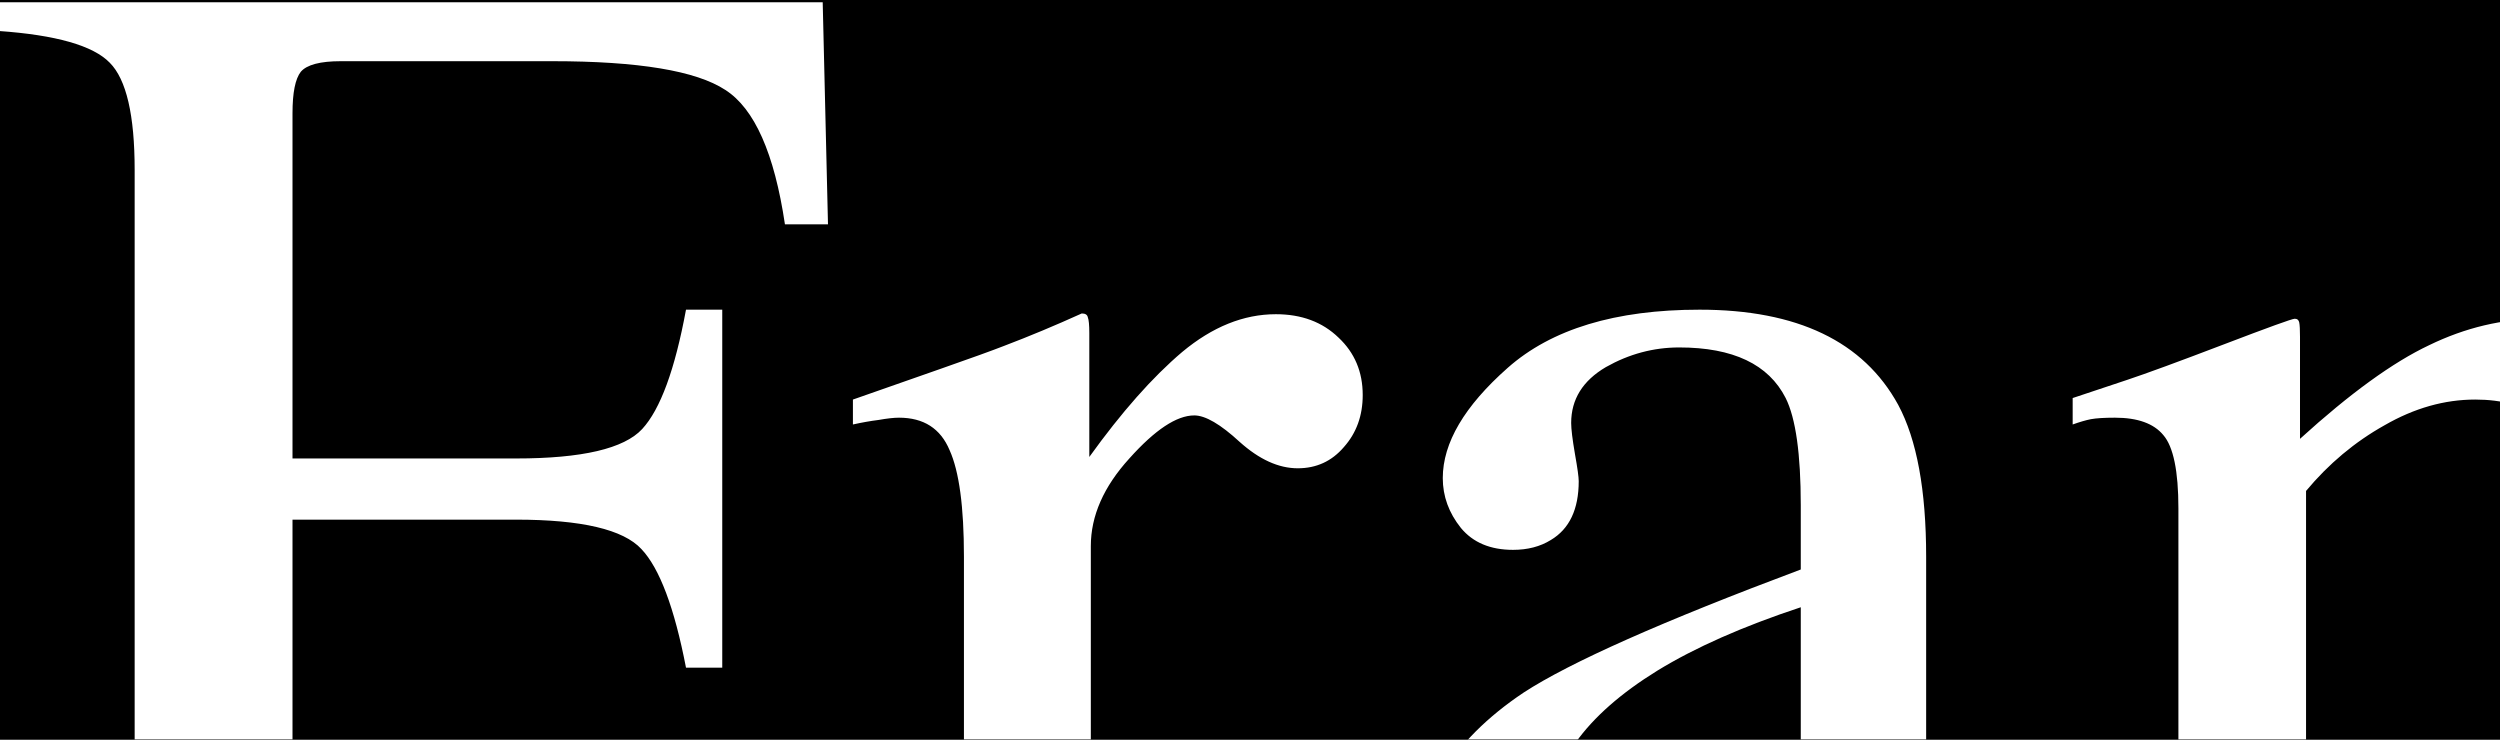
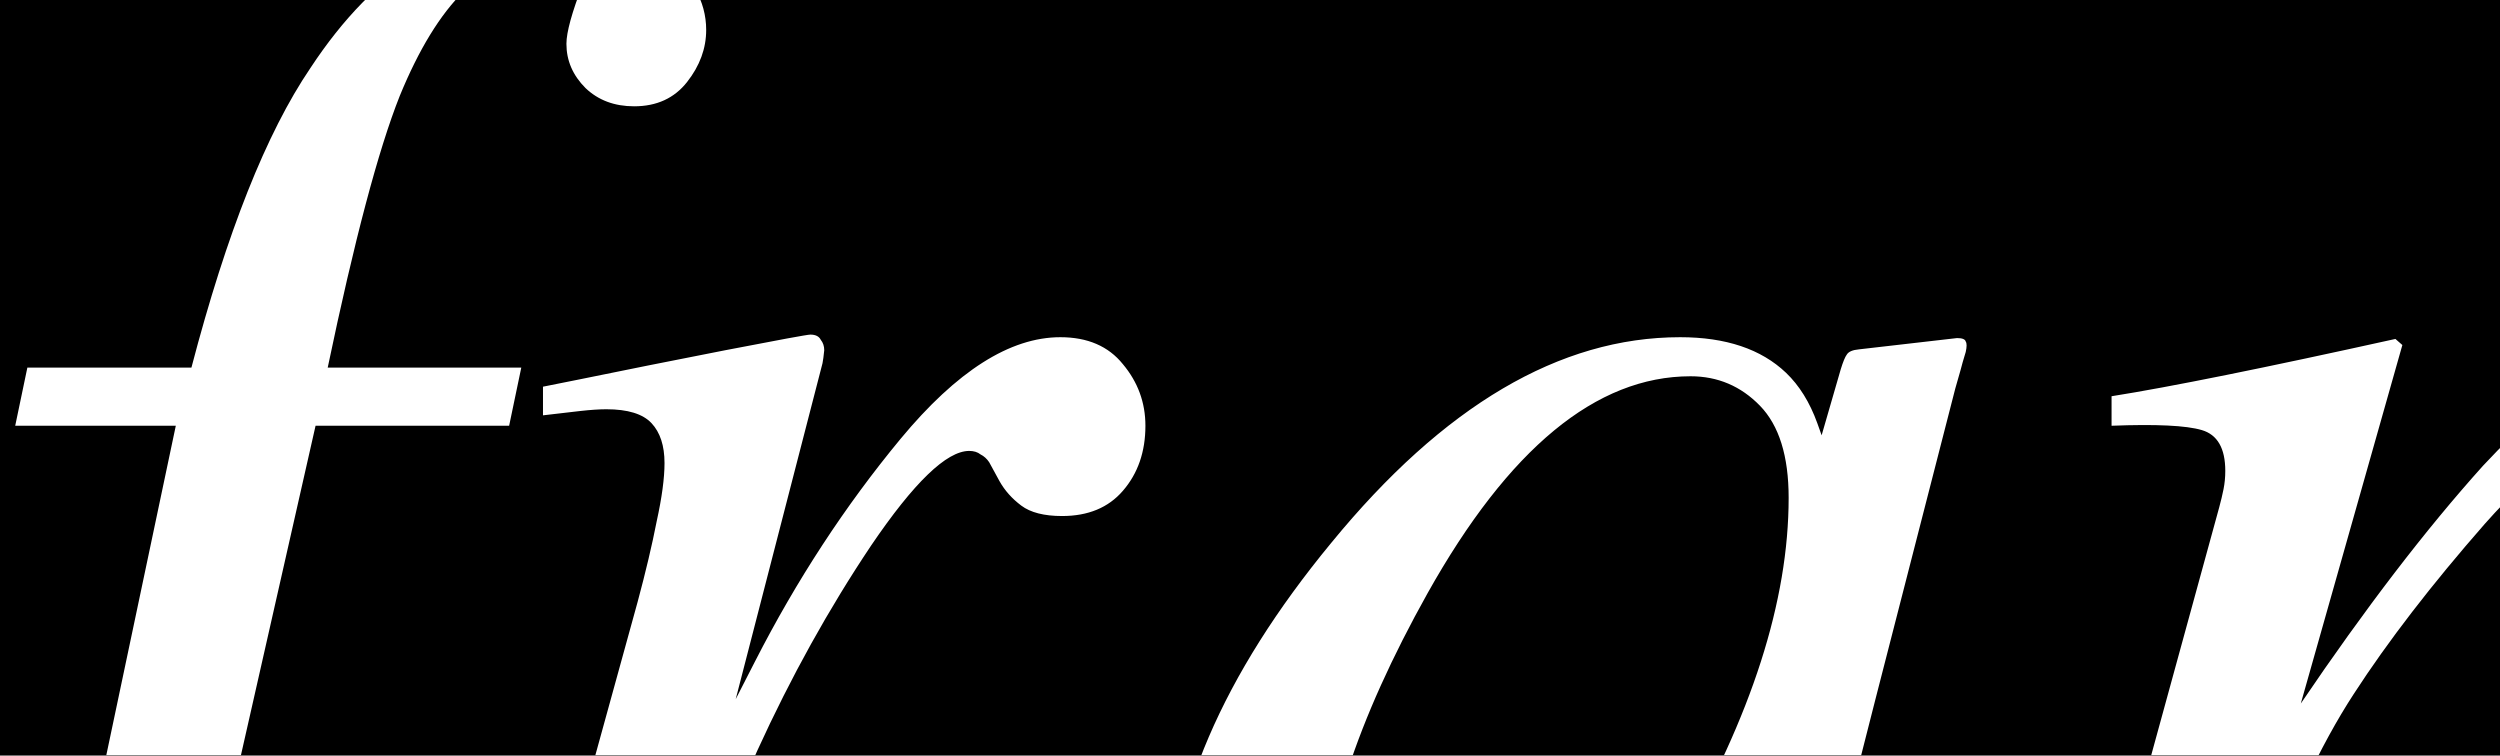
- <svg xmlns="http://www.w3.org/2000/svg" width="899" height="266" viewBox="0 0 899 266" fill="none">
-   <g clip-path="url(#clip0_1064_176)">
-     <rect width="899" height="266" fill="black" style="fill:black;fill-opacity:1;" />
-     <mask id="mask0_1064_176" style="mask-type:alpha" maskUnits="userSpaceOnUse" x="0" y="-134" width="929" height="400">
-       <rect y="-134" width="929" height="400" fill="black" style="fill:black;fill-opacity:1;" />
+ <svg xmlns="http://www.w3.org/2000/svg" width="900" height="272" viewBox="0 0 900 272" fill="none">
+   <g clip-path="url(#clip0_1065_189)">
+     <rect width="900" height="272" fill="black" style="fill:black;fill-opacity:1;" />
+     <mask id="mask0_1065_189" style="mask-type:alpha" maskUnits="userSpaceOnUse" x="0" y="-128" width="929" height="400">
+       <rect y="-128" width="929" height="400" fill="black" style="fill:black;fill-opacity:1;" />
    </mask>
-     <g mask="url(#mask0_1064_176)">
-       <path d="M-0.465 358.783C21.443 356.429 35.023 352.446 40.274 346.833C45.706 341.039 48.422 326.101 48.422 302.02V61.116C48.422 41.38 45.434 28.525 39.459 22.55C33.484 16.394 20.176 12.591 -0.465 11.143V0.822H295.844L297.745 80.671H282.264C278.462 55.141 271.31 39.026 260.808 32.327C250.307 25.447 229.575 22.006 198.613 22.006H122.567C115.143 22.006 110.345 23.274 108.172 25.809C106.181 28.344 105.185 33.323 105.185 40.746V164.865H185.577C209.296 164.865 224.415 161.334 230.933 154.273C237.451 147.211 242.702 132.907 246.685 111.361H259.722V240.096H246.685C242.521 218.55 237.179 204.337 230.661 197.456C224.143 190.395 209.115 186.864 185.577 186.864H105.185V308.538C105.185 328.998 108.263 342.125 114.419 347.919C120.756 353.532 134.426 357.153 155.43 358.783V368.832H-0.465V358.783ZM305.35 359.869C322.007 358.421 333.052 355.524 338.484 351.178C343.916 346.652 346.632 337.146 346.632 322.661V200.172C346.632 182.247 344.912 169.482 341.472 161.877C338.212 154.092 332.147 150.199 323.275 150.199C321.464 150.199 319.02 150.47 315.942 151.014C313.045 151.376 309.967 151.919 306.708 152.643V143.681C317.028 140.059 327.62 136.348 338.484 132.545C349.348 128.743 356.862 126.027 361.026 124.397C370.079 120.957 379.404 117.064 389 112.719C390.268 112.719 390.992 113.172 391.173 114.077C391.535 114.982 391.716 116.883 391.716 119.78V164.322C403.304 148.207 414.44 135.623 425.122 126.57C435.986 117.517 447.212 112.991 458.8 112.991C468.034 112.991 475.548 115.797 481.342 121.41C487.136 126.842 490.033 133.722 490.033 142.051C490.033 149.475 487.77 155.721 483.244 160.791C478.898 165.861 473.376 168.396 466.676 168.396C459.796 168.396 452.825 165.227 445.764 158.89C438.883 152.553 433.451 149.384 429.468 149.384C423.131 149.384 415.345 154.544 406.111 164.865C396.877 175.004 392.26 185.506 392.26 196.37V318.859C392.26 334.43 395.881 345.294 403.123 351.45C410.366 357.425 422.407 360.232 439.245 359.869V368.832H305.35V359.869ZM647.558 218.369C626.736 225.249 609.535 232.854 595.955 241.183C569.882 257.297 556.846 275.585 556.846 296.045C556.846 312.522 562.277 324.653 573.141 332.438C580.203 337.508 588.079 340.043 596.77 340.043C608.72 340.043 620.127 336.693 630.991 329.994C642.036 323.295 647.558 314.785 647.558 304.464V218.369ZM508.502 314.785C508.502 288.531 521.629 266.622 547.883 249.059C564.541 238.195 597.766 223.439 647.558 204.789V181.704C647.558 163.235 645.747 150.38 642.126 143.137C635.97 131.006 623.205 124.941 603.831 124.941C594.597 124.941 585.816 127.294 577.487 132.002C569.158 136.891 564.993 143.59 564.993 152.1C564.993 154.273 565.446 157.985 566.351 163.235C567.257 168.305 567.709 171.564 567.709 173.013C567.709 183.152 564.36 190.214 557.66 194.197C553.858 196.551 549.331 197.728 544.081 197.728C535.933 197.728 529.686 195.102 525.341 189.852C520.995 184.42 518.822 178.445 518.822 171.926C518.822 159.252 526.608 146.034 542.179 132.274C557.932 118.332 580.927 111.361 611.164 111.361C646.291 111.361 670.1 122.768 682.594 145.582C689.293 158.075 692.643 176.272 692.643 200.172V309.081C692.643 319.583 693.367 326.825 694.815 330.809C697.169 337.87 702.058 341.401 709.481 341.401C713.646 341.401 717.086 340.767 719.802 339.5C722.518 338.232 727.226 335.154 733.925 330.266V344.389C728.131 351.45 721.884 357.244 715.185 361.771C705.045 368.651 694.725 372.091 684.223 372.091C671.911 372.091 662.948 368.108 657.335 360.141C651.903 352.174 648.916 342.668 648.373 331.624C634.612 343.574 622.843 352.446 613.066 358.24C596.589 368.017 580.927 372.906 566.08 372.906C550.508 372.906 537.019 367.474 525.612 356.61C514.205 345.565 508.502 331.624 508.502 314.785ZM744.245 361.771C758.368 360.503 767.784 358.149 772.491 354.709C779.734 349.458 783.355 338.957 783.355 323.204V182.79C783.355 169.392 781.544 160.61 777.923 156.446C774.483 152.281 768.689 150.199 760.541 150.199C756.739 150.199 753.842 150.38 751.85 150.742C750.039 151.104 747.867 151.738 745.332 152.643V143.137L764.887 136.619C771.948 134.265 783.536 130.01 799.651 123.854C815.765 117.698 824.275 114.62 825.18 114.62C826.086 114.62 826.629 115.073 826.81 115.978C826.991 116.883 827.082 118.603 827.082 121.138V157.804C845.007 141.508 860.488 130.282 873.524 124.126C886.561 117.789 899.959 114.62 913.72 114.62C932.369 114.62 947.217 120.957 958.261 133.632C964.055 140.512 968.854 149.837 972.656 161.606C986.055 148.026 997.733 137.977 1007.69 131.459C1024.89 120.233 1042.46 114.62 1060.38 114.62C1089.53 114.62 1109 126.48 1118.77 150.199C1124.39 163.598 1127.19 184.782 1127.19 213.752V326.463C1127.19 339.319 1130 348.1 1135.61 352.808C1141.41 357.335 1151.73 360.322 1166.57 361.771V368.832H1044.09V361.227C1059.84 359.779 1070.16 356.61 1075.05 351.722C1080.12 346.833 1082.65 336.874 1082.65 321.846V204.789C1082.65 187.226 1080.75 174.28 1076.95 165.951C1070.25 151.104 1057.12 143.681 1037.57 143.681C1025.8 143.681 1014.12 147.573 1002.53 155.359C995.832 159.886 987.594 167.128 977.816 177.087V316.143C977.816 330.809 980.351 341.944 985.421 349.549C990.672 357.153 1001.63 361.227 1018.28 361.771V368.832H893.622V361.771C910.823 359.598 921.777 355.433 926.485 349.277C931.193 343.121 933.546 328.002 933.546 303.921V227.875C933.546 199.991 931.736 180.798 928.114 170.297C922.139 152.553 909.465 143.681 890.091 143.681C879.047 143.681 868.183 146.759 857.5 152.915C846.817 158.89 837.402 166.766 829.254 176.544V325.105C829.254 338.866 831.608 348.372 836.316 353.623C841.204 358.874 851.706 361.59 867.821 361.771V368.832H744.245V361.771ZM1295.58 114.077C1321.11 114.077 1343.47 122.949 1362.66 140.693C1381.86 158.256 1391.45 183.243 1391.45 215.653H1218.99C1220.8 257.66 1230.31 288.259 1247.51 307.452C1264.71 326.644 1285.08 336.241 1308.62 336.241C1327.63 336.241 1343.65 331.262 1356.69 321.303C1369.73 311.345 1381.77 297.222 1392.81 278.934L1402.32 282.194C1394.89 305.189 1380.95 326.463 1360.49 346.018C1340.21 365.573 1315.32 375.35 1285.8 375.35C1251.76 375.35 1225.42 362.495 1206.77 336.784C1188.3 311.073 1179.07 281.469 1179.07 247.973C1179.07 211.579 1189.84 180.165 1211.39 153.73C1232.93 127.294 1261 114.077 1295.58 114.077ZM1279.83 133.903C1259.19 133.903 1243.44 143.047 1232.57 161.334C1226.78 171.112 1222.61 183.424 1220.08 198.271H1334.69C1332.7 180.165 1329.26 166.676 1324.37 157.804C1315.5 141.87 1300.65 133.903 1279.83 133.903ZM1444.14 283.28H1453.11C1457.27 303.921 1462.88 319.764 1469.94 330.809C1482.62 351.088 1501.18 361.227 1525.62 361.227C1539.2 361.227 1549.88 357.516 1557.67 350.092C1565.64 342.487 1569.62 332.71 1569.62 320.76C1569.62 313.155 1567.36 305.822 1562.83 298.761C1558.3 291.699 1550.34 284.819 1538.93 278.12L1508.51 260.738C1486.24 248.788 1469.85 236.747 1459.35 224.616C1448.85 212.484 1443.6 198.18 1443.6 181.704C1443.6 161.425 1450.84 144.767 1465.33 131.731C1479.81 118.694 1498.01 112.176 1519.92 112.176C1529.51 112.176 1540.02 113.986 1551.42 117.608C1563.01 121.229 1569.53 123.039 1570.98 123.039C1574.24 123.039 1576.59 122.587 1578.04 121.682C1579.49 120.776 1580.75 119.328 1581.84 117.336H1588.36L1590.26 193.111H1581.84C1578.22 175.548 1573.33 161.877 1567.18 152.1C1555.95 133.994 1539.74 124.941 1518.56 124.941C1505.89 124.941 1495.93 128.834 1488.68 136.619C1481.44 144.405 1477.82 153.549 1477.82 164.05C1477.82 180.708 1490.31 195.555 1515.3 208.592L1551.15 227.875C1589.72 248.878 1609 273.321 1609 301.205C1609 322.571 1600.94 340.043 1584.83 353.623C1568.9 367.202 1547.98 373.992 1522.09 373.992C1511.23 373.992 1498.91 372.182 1485.15 368.56C1471.39 364.939 1463.25 363.129 1460.71 363.129C1458.54 363.129 1456.64 363.943 1455.01 365.573C1453.38 367.021 1452.11 368.832 1451.2 371.005H1444.14V283.28Z" fill="white" style="fill:white;fill-opacity:1;" />
+     <g mask="url(#mask0_1065_189)">
+       <path d="M254.226 10.77C254.226 17.436 251.934 23.686 247.351 29.52C242.767 35.353 236.413 38.27 228.288 38.27C221.205 38.27 215.371 36.082 210.788 31.707C206.205 27.124 203.913 21.811 203.913 15.77C203.913 11.603 205.892 4.415 209.851 -5.793C209.851 -8.501 208.496 -10.897 205.788 -12.98C203.08 -14.855 199.538 -15.793 195.163 -15.793C174.746 -15.793 157.663 0.978 143.913 34.52C136.205 53.895 127.559 86.499 117.976 132.332H187.663L183.288 153.27H113.601L67.663 356.082C55.371 410.457 38.809 454.415 17.976 487.957C-2.649 521.499 -29.108 538.27 -61.399 538.27C-76.191 538.27 -88.274 534.207 -97.649 526.082C-107.233 517.957 -112.024 508.895 -112.024 498.895C-112.024 492.645 -109.941 486.811 -105.774 481.395C-101.816 475.978 -95.774 473.27 -87.649 473.27C-80.566 473.27 -74.524 475.561 -69.524 480.145C-64.733 484.936 -62.337 490.77 -62.337 497.645C-62.337 501.395 -63.379 505.145 -65.462 508.895C-67.754 512.853 -68.899 515.561 -68.899 517.02C-68.899 518.895 -67.649 520.457 -65.149 521.707C-62.858 522.957 -59.837 523.582 -56.087 523.582C-38.379 523.582 -23.379 509.624 -11.087 481.707C-4.629 467.124 1.309 447.02 6.726 421.395L63.288 153.27H5.476L9.851 132.332H68.913C81.621 83.79 95.892 47.853 111.726 24.52C135.267 -11.314 164.33 -29.23 198.913 -29.23C214.746 -29.23 227.871 -25.168 238.288 -17.043C248.913 -8.918 254.226 0.353 254.226 10.77ZM291.726 120.457C293.601 120.457 294.851 121.082 295.476 122.332C296.309 123.374 296.726 124.624 296.726 126.082C296.517 128.165 296.309 129.728 296.101 130.77L264.851 251.707L271.726 238.27C286.726 208.895 304.226 182.124 324.226 157.957C344.434 133.582 363.601 121.395 381.726 121.395C391.517 121.395 399.017 124.624 404.226 131.082C409.642 137.54 412.351 144.936 412.351 153.27C412.351 162.645 409.642 170.457 404.226 176.707C399.017 182.749 391.726 185.77 382.351 185.77C375.892 185.77 370.996 184.52 367.663 182.02C364.33 179.52 361.726 176.603 359.851 173.27L356.101 166.395C355.267 165.145 354.226 164.207 352.976 163.582C351.934 162.749 350.58 162.332 348.913 162.332C340.788 162.332 329.017 173.686 313.601 196.395C298.392 219.103 284.746 243.686 272.663 270.145C265.371 286.186 257.246 307.436 248.288 333.895C242.663 350.561 235.163 374.207 225.788 404.832H177.663L229.538 216.707C232.455 205.874 234.746 196.186 236.413 187.645C238.288 179.103 239.226 172.124 239.226 166.707C239.226 160.457 237.663 155.665 234.538 152.332C231.413 148.999 225.996 147.332 218.288 147.332C215.788 147.332 212.663 147.54 208.913 147.957C205.163 148.374 200.684 148.895 195.476 149.52V139.207L207.976 136.707C224.226 133.374 241.934 129.832 261.101 126.082C280.476 122.332 290.684 120.457 291.726 120.457ZM643.913 179.207C643.913 164.207 640.476 153.165 633.601 146.082C626.726 138.999 618.392 135.457 608.601 135.457C574.642 135.457 543.08 161.499 513.913 213.582C488.288 259.415 475.476 298.895 475.476 332.02C475.476 348.686 479.017 360.874 486.101 368.582C493.392 376.082 502.351 379.832 512.976 379.832C544.434 379.832 574.746 354.52 603.913 303.895C630.58 257.853 643.913 216.29 643.913 179.207ZM604.851 121.395C621.309 121.395 634.017 125.665 642.976 134.207C647.767 138.79 651.517 144.832 654.226 152.332L655.788 156.707L662.663 132.957C663.496 130.249 664.226 128.478 664.851 127.645C665.476 126.603 666.934 125.978 669.226 125.77L704.538 121.707C706.413 121.707 707.455 122.124 707.663 122.957C708.08 123.582 708.08 124.832 707.663 126.707C706.83 129.415 706.205 131.603 705.788 133.27C705.371 134.728 704.746 136.915 703.913 139.832L675.163 251.707C668.913 276.082 663.601 297.124 659.226 314.832C651.517 346.915 647.663 365.249 647.663 369.832C647.663 372.749 648.392 374.936 649.851 376.395C651.517 377.645 653.496 378.27 655.788 378.27C657.663 378.27 659.642 377.645 661.726 376.395C664.017 375.145 666.726 373.27 669.851 370.77L675.163 366.395C676.83 364.936 678.705 363.27 680.788 361.395C682.871 359.311 685.371 356.811 688.288 353.895L707.663 333.895L715.163 340.457C693.496 368.165 676.101 387.02 662.976 397.02C649.851 406.811 637.351 411.707 625.476 411.707C617.767 411.707 611.726 408.999 607.351 403.582C603.184 398.165 601.101 391.395 601.101 383.27C601.101 375.77 602.455 365.04 605.163 351.082C608.08 336.915 610.892 325.04 613.601 315.457C609.851 321.707 603.496 330.874 594.538 342.957C585.788 354.832 574.955 366.395 562.038 377.645C546.83 391.186 532.246 400.77 518.288 406.395C507.455 410.145 497.038 412.02 487.038 412.02C470.163 412.02 454.851 405.145 441.101 391.395C427.351 377.436 420.476 357.749 420.476 332.332C420.476 288.582 440.059 242.957 479.226 195.457C519.642 146.082 561.517 121.395 604.851 121.395ZM968.913 122.02C977.246 122.02 984.642 124.311 991.101 128.895C1001.1 135.77 1006.1 147.124 1006.1 162.957C1006.1 170.04 1004.33 179.936 1000.79 192.645C997.455 205.145 991.309 225.353 982.351 253.27C1005.48 217.853 1025.37 190.874 1042.04 172.332C1072.25 138.79 1098.91 122.02 1122.04 122.02C1131.83 122.02 1140.79 125.353 1148.91 132.02C1157.04 138.686 1161.1 149.415 1161.1 164.207C1161.1 168.79 1159.12 179.936 1155.16 197.645L1109.23 367.957C1108.39 370.665 1108.7 373.478 1110.16 376.395C1111.62 379.103 1114.33 380.457 1118.29 380.457C1122.04 380.457 1125.27 379.52 1127.98 377.645C1130.89 375.77 1134.54 372.645 1138.91 368.27C1143.08 364.103 1146.41 360.457 1148.91 357.332C1151.62 354.207 1159.12 345.145 1171.41 330.145L1181.1 337.645L1177.98 342.02C1162.98 363.27 1147.87 380.249 1132.66 392.957C1117.45 405.457 1102.45 411.707 1087.66 411.707C1081 411.707 1075.37 410.04 1070.79 406.707C1063.7 401.29 1060.16 392.228 1060.16 379.52C1060.16 376.395 1060.37 373.061 1060.79 369.52C1061.41 365.978 1062.25 362.02 1063.29 357.645L1108.29 182.645C1108.91 180.145 1109.33 178.061 1109.54 176.395C1109.95 174.728 1110.16 173.061 1110.16 171.395C1110.16 166.395 1108.81 162.54 1106.1 159.832C1103.6 157.124 1100.37 155.77 1096.41 155.77C1082.45 155.77 1066.2 166.29 1047.66 187.332C1029.12 208.374 1012.98 229.728 999.226 251.395C986.726 273.478 977.871 292.02 972.663 307.02C967.663 321.811 958.392 354.415 944.851 404.832H896.413L955.788 182.645C956.205 180.77 956.517 178.999 956.726 177.332C957.142 175.457 957.351 173.582 957.351 171.707C957.351 166.707 956.205 162.853 953.913 160.145C951.83 157.228 948.288 155.77 943.288 155.77C930.163 155.77 913.913 166.707 894.538 188.582C875.371 210.457 859.642 230.874 847.351 249.832C835.267 268.374 823.705 293.061 812.663 323.895C805.996 342.645 797.142 369.624 786.101 404.832H737.976L798.913 182.645C799.538 180.353 800.059 178.165 800.476 176.082C800.892 173.999 801.101 171.811 801.101 169.52C801.101 161.395 798.288 156.499 792.663 154.832C787.038 153.165 776.205 152.645 760.163 153.27V142.645C781.205 139.311 815.267 132.436 862.351 122.02L864.851 124.207L828.288 253.27C851.413 219.103 873.288 190.561 893.913 167.645C922.246 137.228 947.246 122.02 968.913 122.02ZM1213.29 322.02C1213.29 275.77 1234.12 230.978 1275.79 187.645C1317.04 144.311 1359.64 122.645 1403.6 122.645C1419.85 122.645 1432.77 126.395 1442.35 133.895C1451.93 141.395 1456.73 152.54 1456.73 167.332C1456.73 197.332 1439.12 223.061 1403.91 244.52C1368.91 265.77 1332.04 278.79 1293.29 283.582L1275.48 285.77C1272.77 294.311 1270.89 301.186 1269.85 306.395C1268.81 311.395 1268.29 317.749 1268.29 325.457C1268.29 343.79 1274.23 358.061 1286.1 368.27C1298.18 378.478 1312.45 383.582 1328.91 383.582C1344.54 383.582 1361.1 378.374 1378.6 367.957C1388.6 361.915 1403.08 351.082 1422.04 335.457L1430.16 342.645C1420.79 354.52 1407.35 366.707 1389.85 379.207C1358.81 401.499 1327.66 412.645 1296.41 412.645C1274.33 412.645 1254.95 404.832 1238.29 389.207C1221.62 373.582 1213.29 351.186 1213.29 322.02ZM1279.85 271.707C1319.64 265.874 1352.04 251.915 1377.04 229.832C1402.04 207.54 1414.54 185.457 1414.54 163.582C1414.54 155.665 1412.66 149.415 1408.91 144.832C1405.16 140.04 1399.64 137.645 1392.35 137.645C1378.81 137.645 1365.48 143.478 1352.35 155.145C1339.43 166.603 1327.77 179.624 1317.35 194.207C1306.31 211.29 1297.56 227.645 1291.1 243.27C1287.56 251.603 1283.81 261.082 1279.85 271.707ZM1500.48 311.707H1510.79C1515.37 336.915 1520.79 355.353 1527.04 367.02C1538.5 388.478 1555.58 399.207 1578.29 399.207C1591 399.207 1601.62 394.728 1610.16 385.77C1618.91 376.811 1623.29 364.936 1623.29 350.145C1623.29 340.978 1622.14 333.478 1619.85 327.645C1617.77 321.811 1615.06 316.499 1611.73 311.707L1585.79 273.27C1570.16 249.936 1560.37 234.311 1556.41 226.395C1550.37 214.52 1547.35 202.645 1547.35 190.77C1547.35 172.645 1553.81 156.707 1566.73 142.957C1579.85 128.999 1598.39 122.02 1622.35 122.02C1632.56 122.02 1644.23 123.999 1657.35 127.957C1670.48 131.707 1679.43 133.582 1684.23 133.582C1689.43 133.582 1693.29 132.54 1695.79 130.457C1698.29 128.374 1700.58 125.561 1702.66 122.02H1711.73L1698.91 210.77H1688.6C1685.89 190.561 1681.83 175.353 1676.41 165.145C1666.41 146.186 1650.58 136.707 1628.91 136.707C1619.75 136.707 1611.52 139.624 1604.23 145.457C1597.14 151.082 1593.6 159.415 1593.6 170.457C1593.6 178.999 1595.16 186.499 1598.29 192.957C1601.62 199.415 1609.02 210.874 1620.48 227.332L1642.66 259.207C1654.12 275.665 1662.25 289.103 1667.04 299.52C1671.83 309.936 1674.23 321.186 1674.23 333.27C1674.23 355.77 1664.64 374.728 1645.48 390.145C1626.31 405.561 1603.5 413.27 1577.04 413.27C1568.5 413.27 1556.31 411.499 1540.48 407.957C1524.64 404.415 1515.48 402.645 1512.98 402.645C1508.81 402.645 1505.68 403.582 1503.6 405.457C1501.73 407.332 1499.95 410.145 1498.29 413.895H1487.98L1500.48 311.707Z" fill="white" style="fill:white;fill-opacity:1;" />
    </g>
  </g>
  <defs>
-     <clipPath id="clip0_1064_176">
-       <rect width="899" height="266" fill="white" style="fill:white;fill-opacity:1;" />
+     <clipPath id="clip0_1065_189">
+       <rect width="900" height="272" fill="white" style="fill:white;fill-opacity:1;" />
    </clipPath>
  </defs>
</svg>
